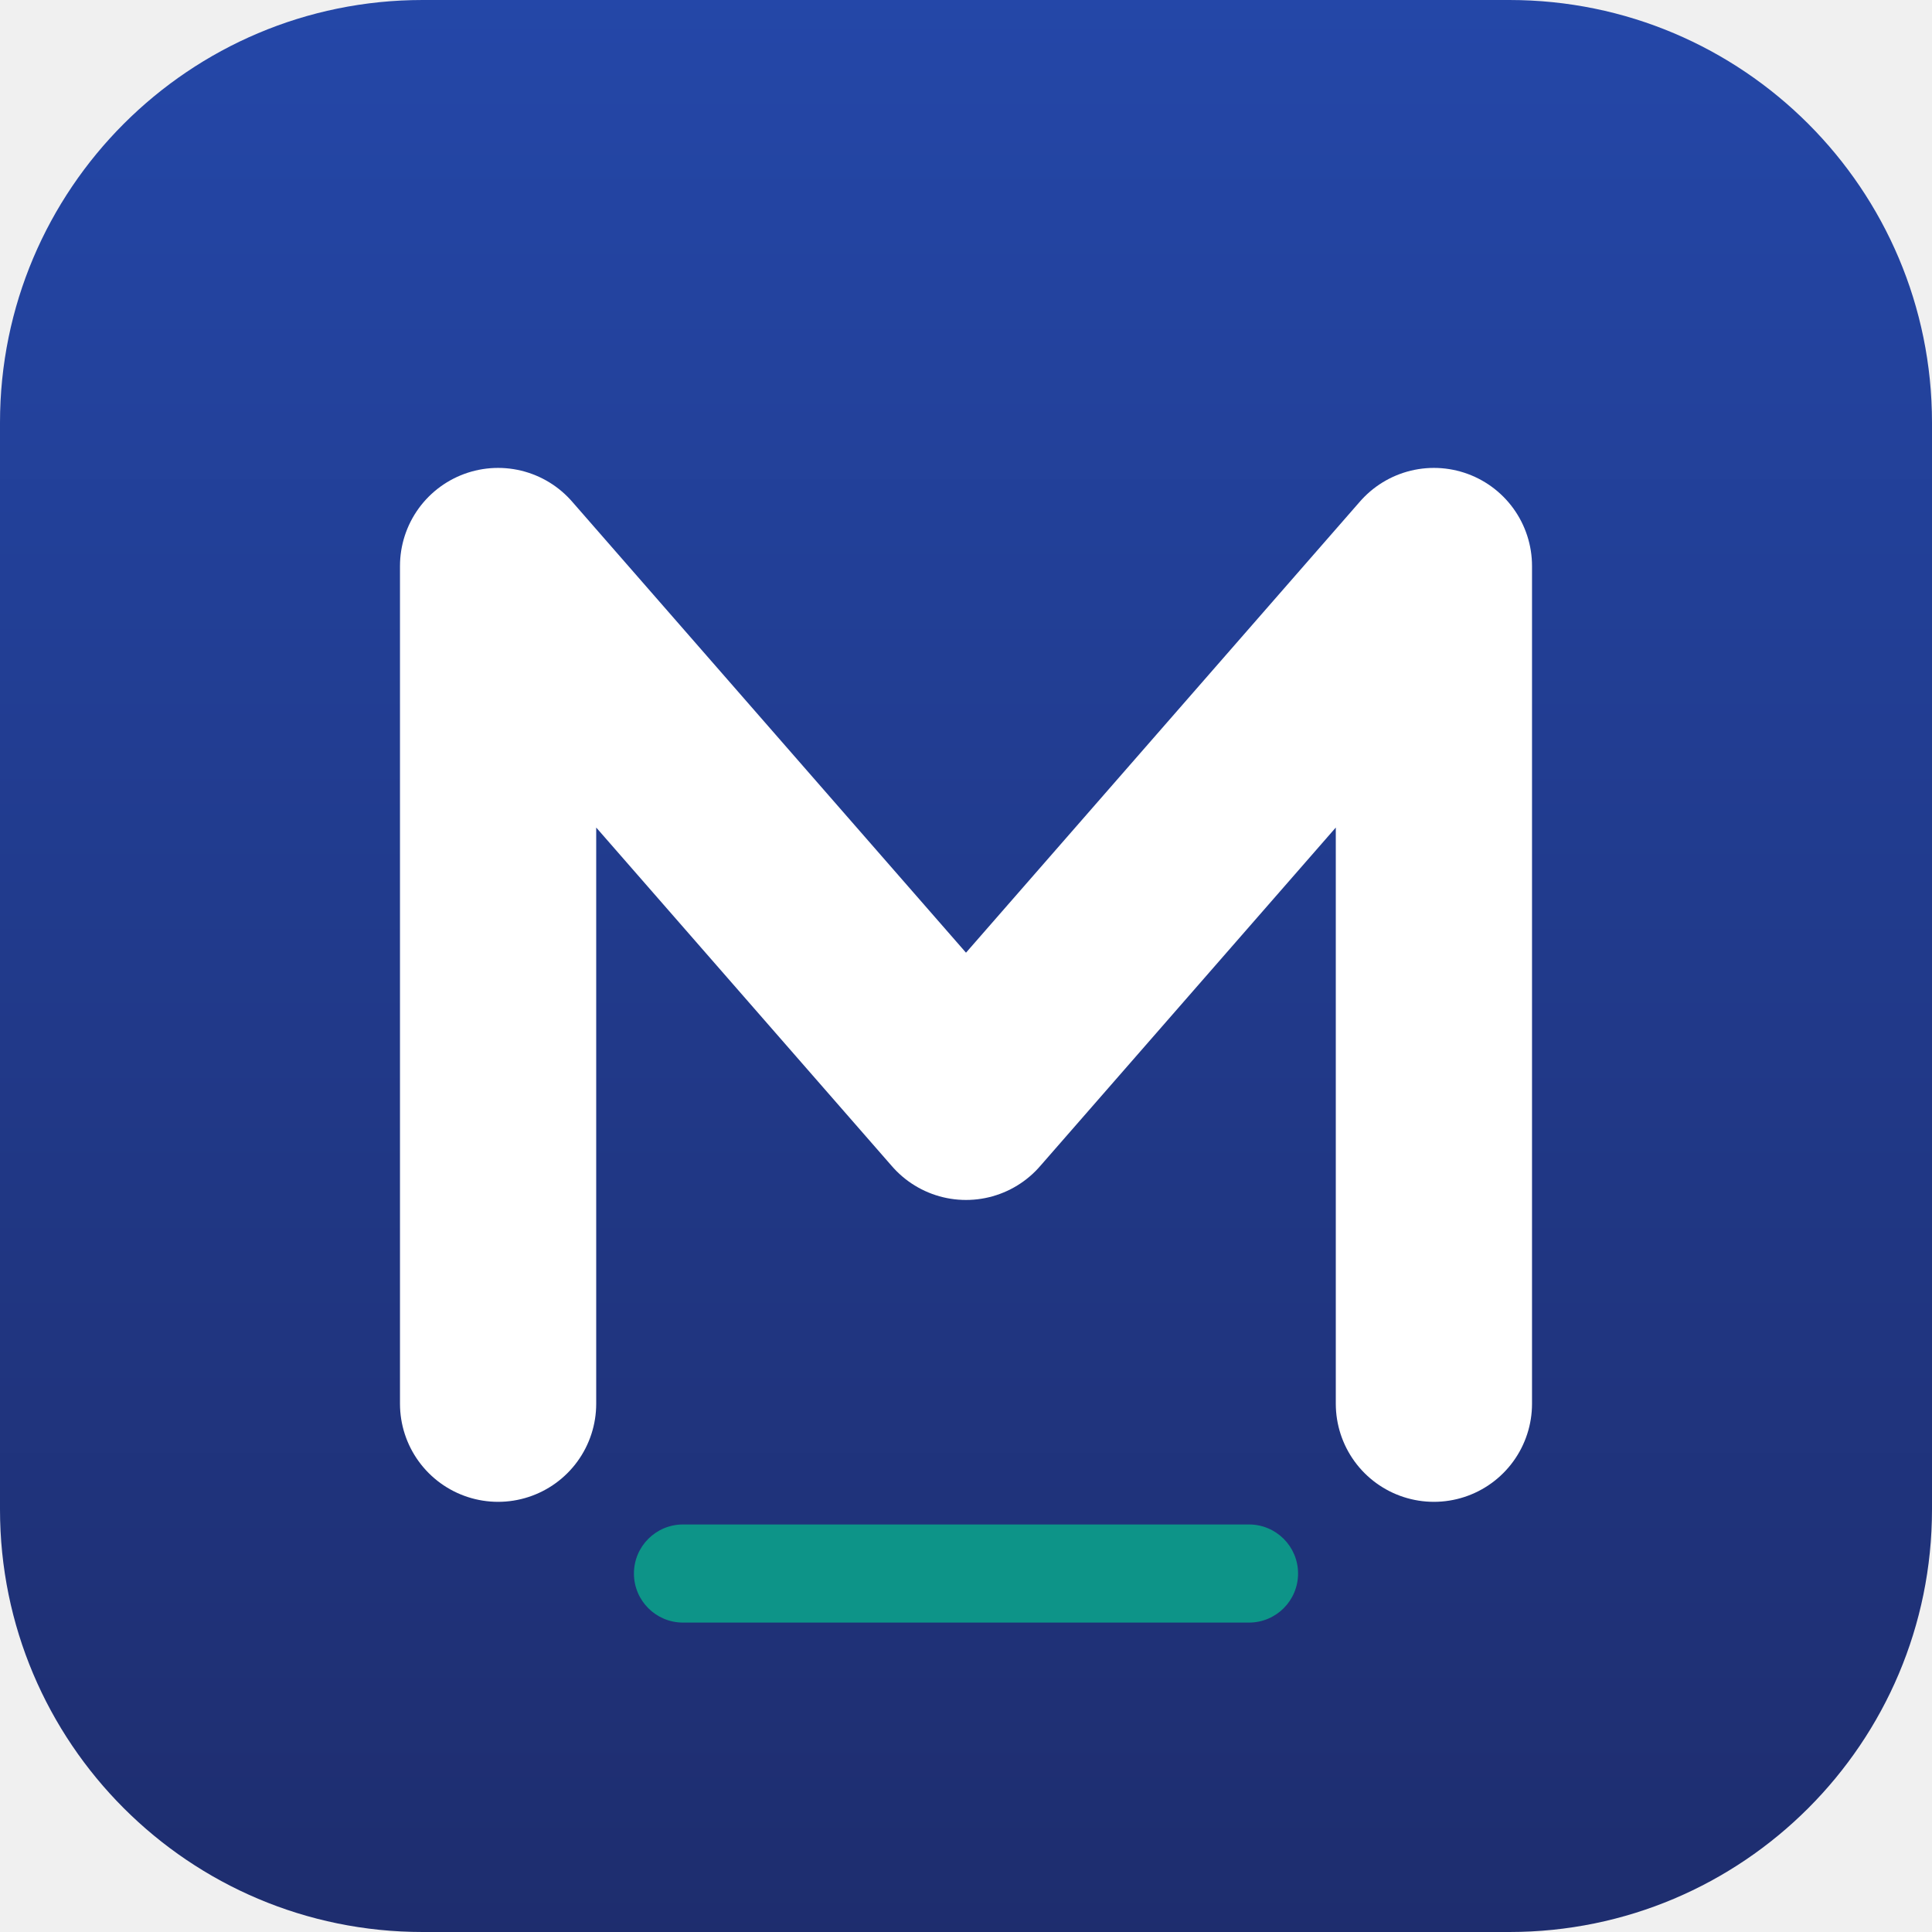
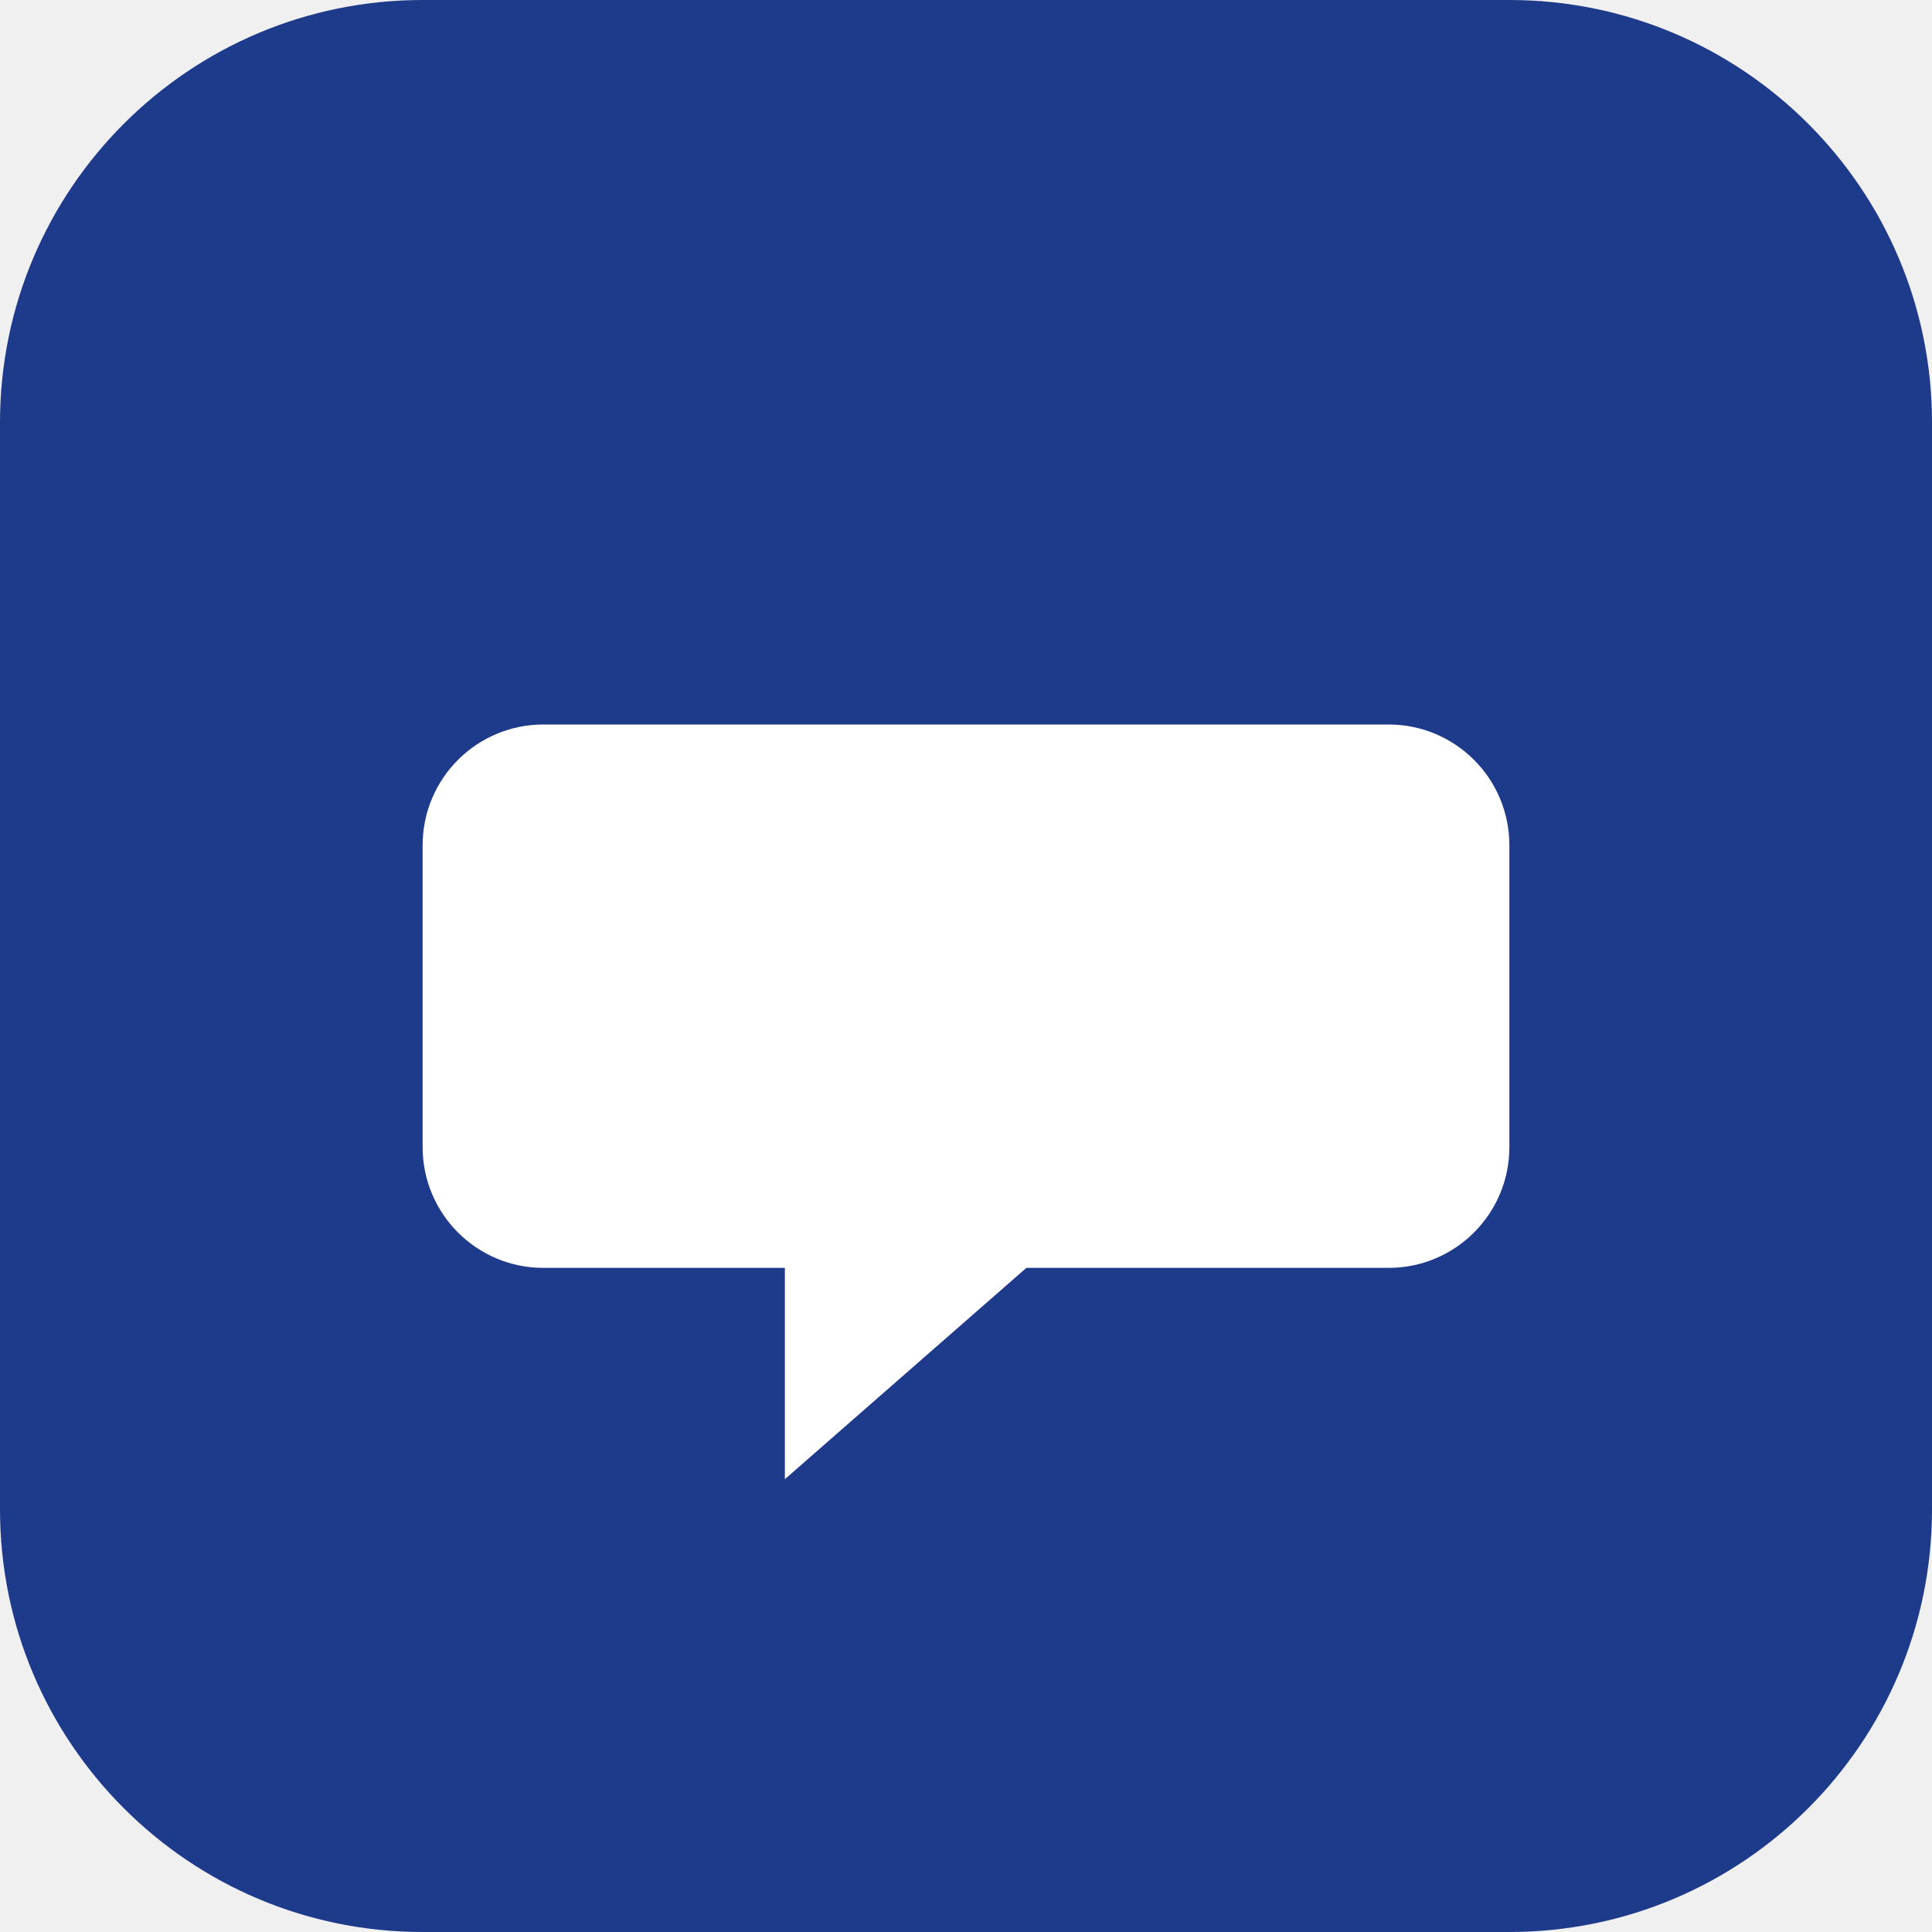
- <svg xmlns="http://www.w3.org/2000/svg" viewBox="0 0 512 512" role="img" aria-label="MathStudy.in">
-   <defs>
-     <linearGradient id="bg" x1="0" y1="0" x2="0" y2="1">
-       <stop offset="0" stop-color="#2447a8" />
-       <stop offset="1" stop-color="#1e2d6e" />
-     </linearGradient>
-   </defs>
-   <rect width="512" height="512" rx="112" ry="112" fill="url(#bg)" />
-   <path d="M132 372 V150 L256 292 L380 150 V372" fill="none" stroke="#ffffff" stroke-width="52" stroke-linejoin="round" stroke-linecap="round" />
-   <rect x="168" y="404" width="176" height="26" rx="13" fill="#0d9488" />
+ <svg xmlns="http://www.w3.org/2000/svg" viewBox="0 0 64 64" role="img" aria-label="Support Desk">
+   <rect width="64" height="64" rx="14" fill="#1e3a8a" />
+   <path d="M18 24h28a4 4 0 0 1 4 4v10a4 4 0 0 1-4 4H34l-8 7v-7h-8a4 4 0 0 1-4-4V28a4 4 0 0 1 4-4z" fill="#fff" />
</svg>
